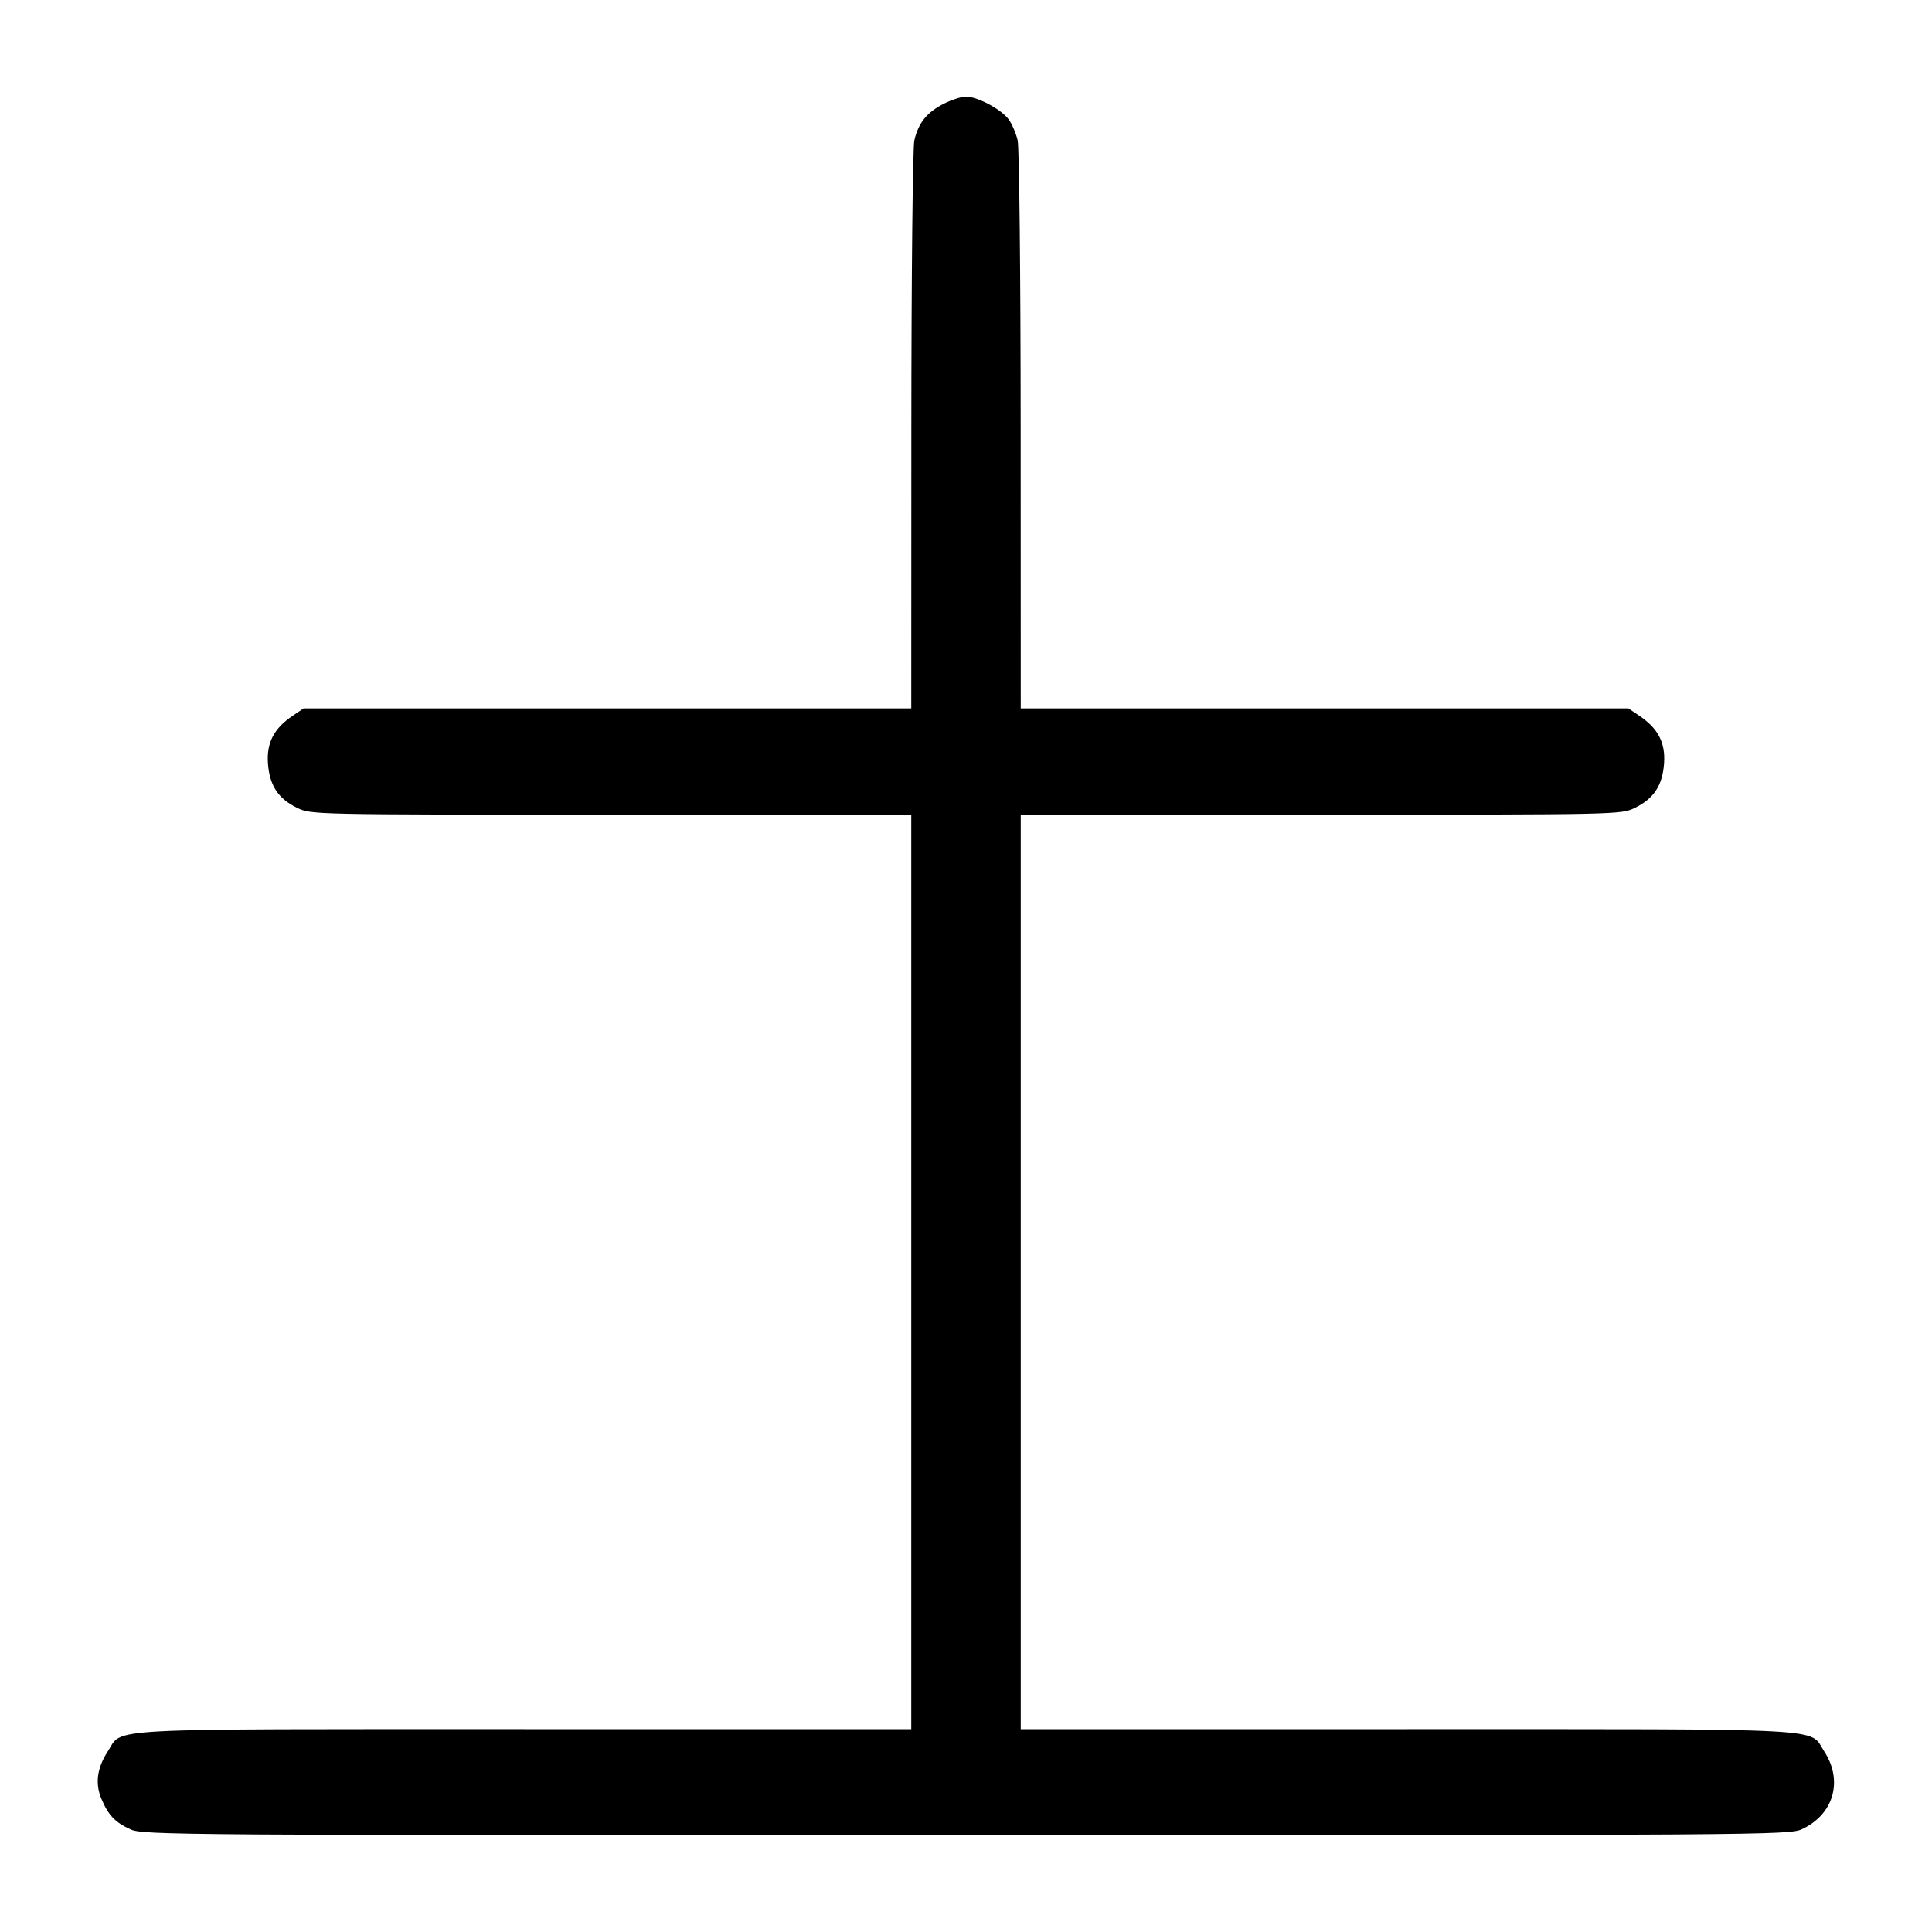
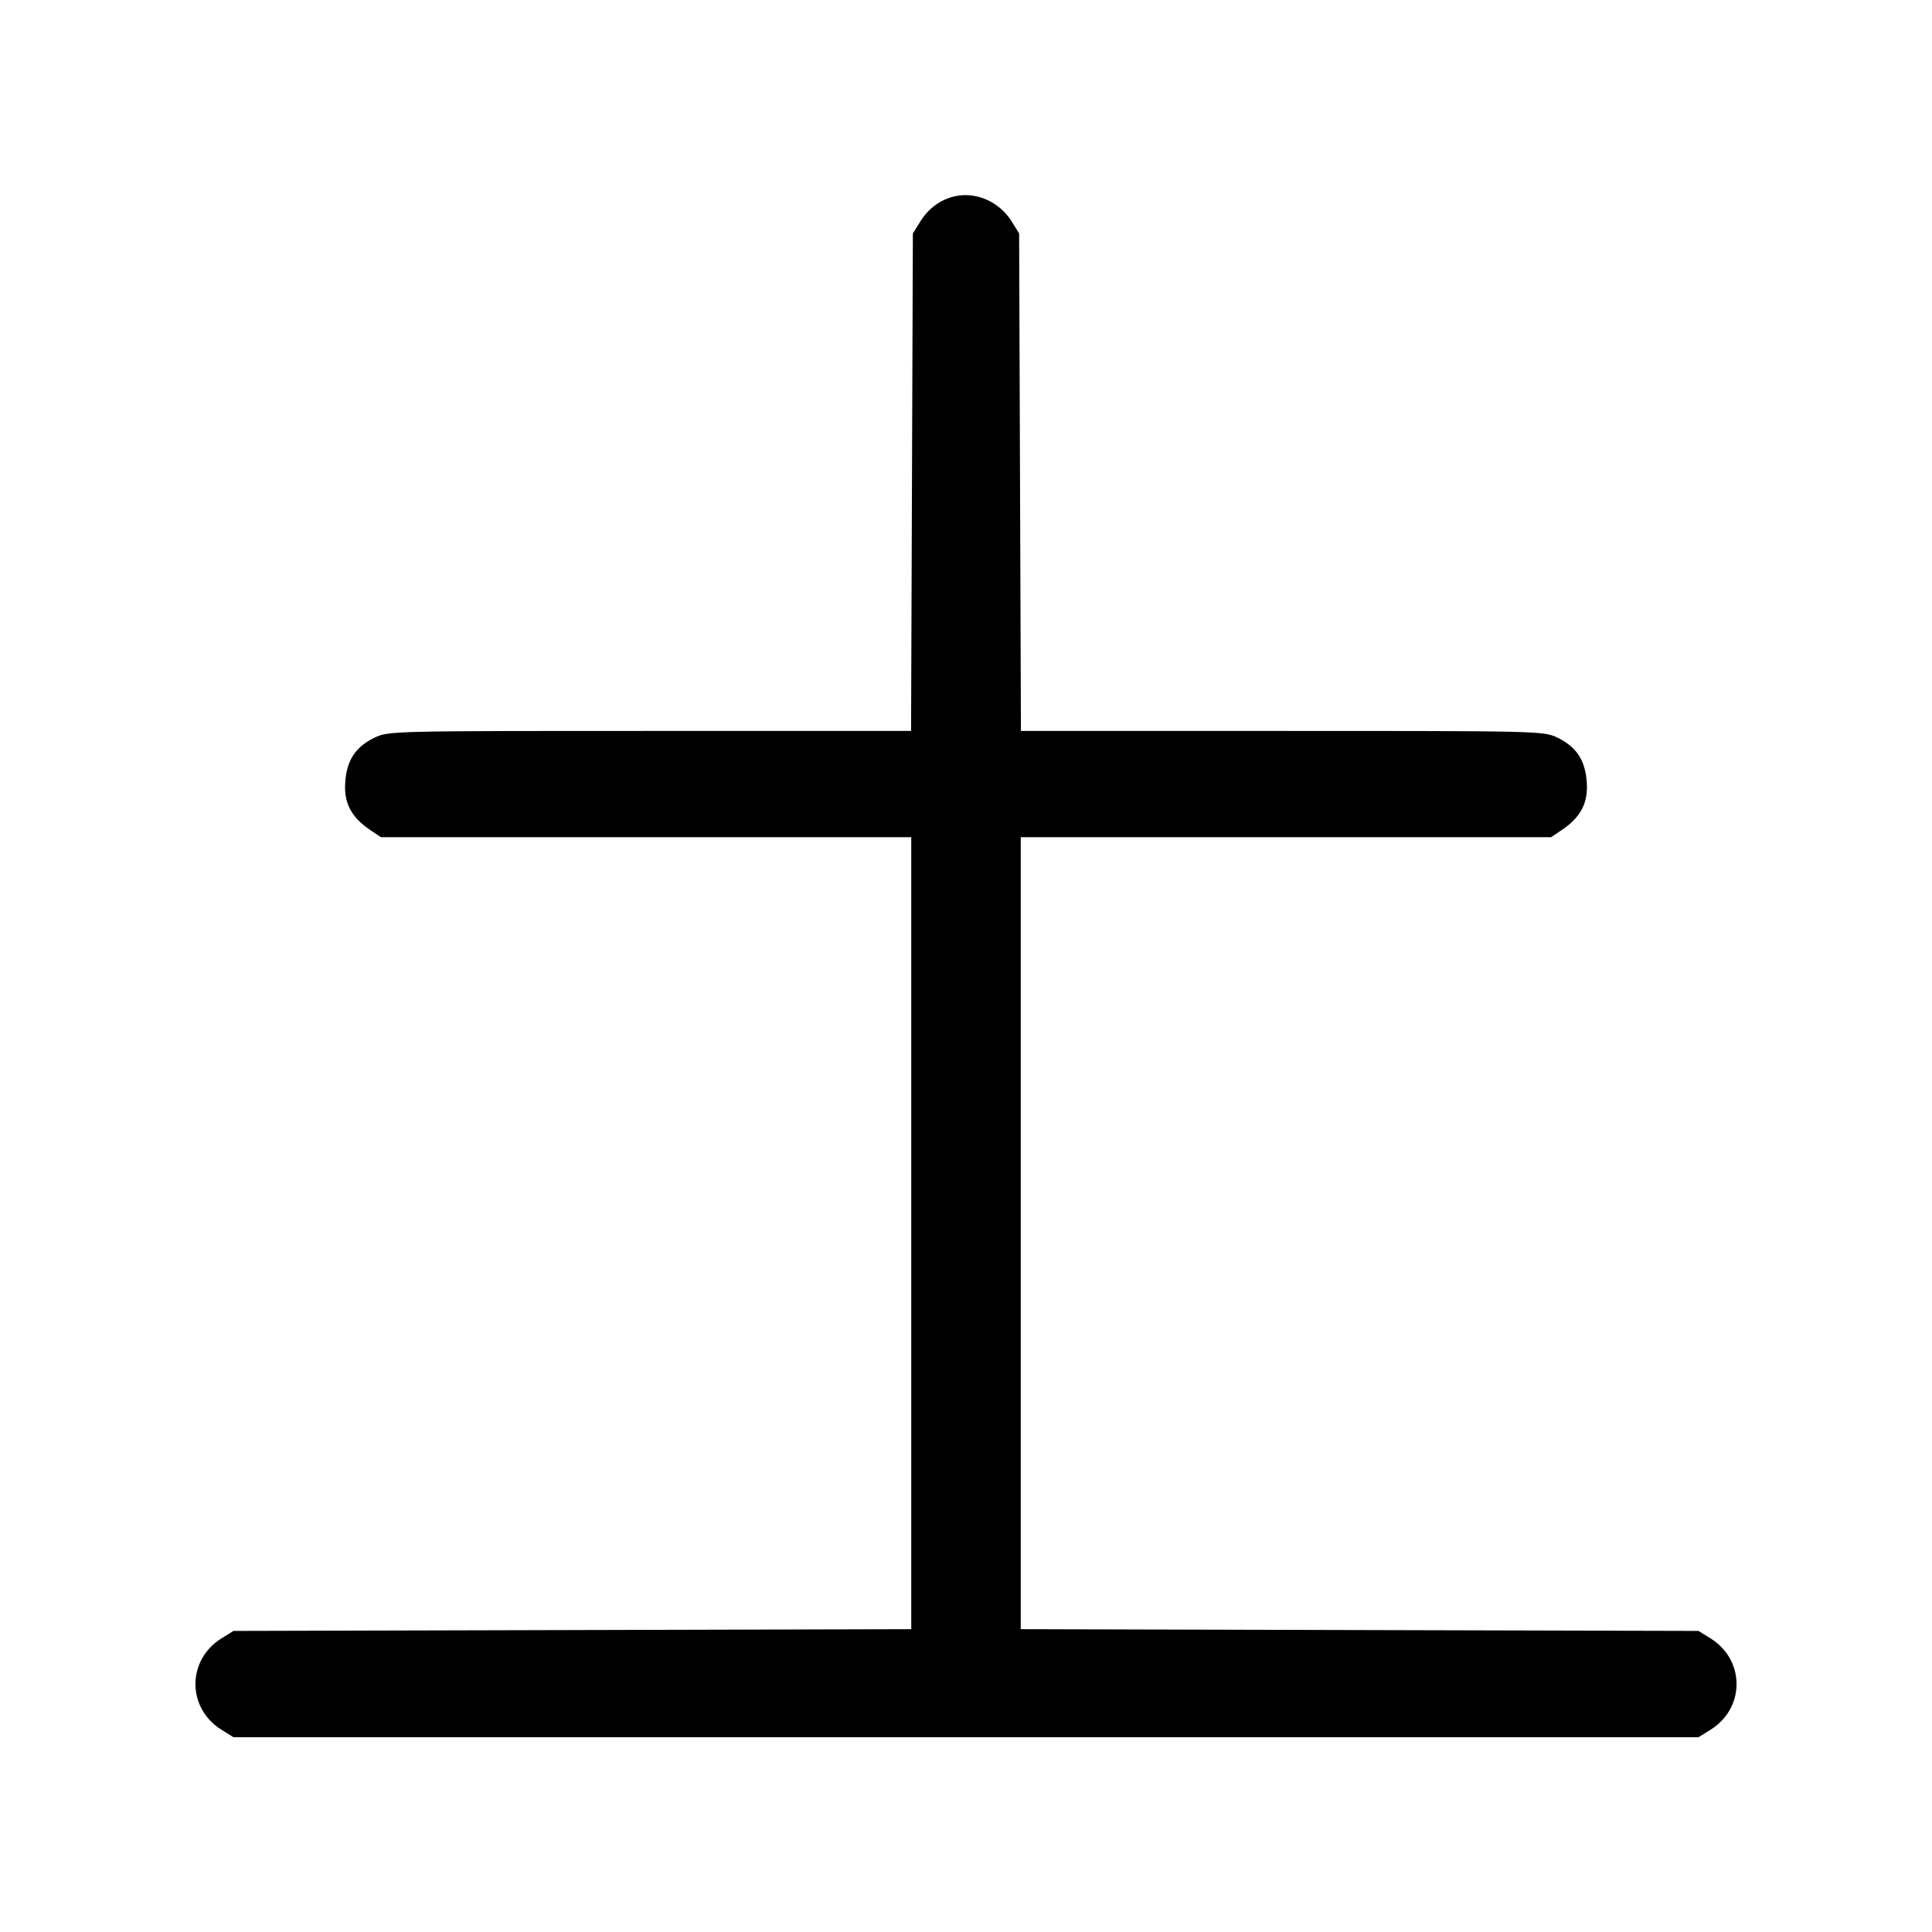
<svg xmlns="http://www.w3.org/2000/svg" width="1000" height="1000" viewBox="0 0 1000 1000" version="1.1" id="svg5">
-   <path d="M488.367 53.750 C 479.723 58.167,475.349 63.634,473.262 72.629 C 472.416 76.279,471.729 142.653,471.706 222.917 L 471.667 366.667 314.413 366.667 L 157.160 366.667 151.536 370.456 C 141.789 377.025,137.939 384.412,138.687 395.109 C 139.486 406.541,144.009 413.416,153.871 418.190 C 160.993 421.638,162.329 421.667,316.360 421.667 L 471.667 421.667 471.667 658.333 L 471.667 895.000 271.502 895.000 C 48.315 895.000,63.843 894.171,55.797 906.510 C 50.273 914.980,49.155 923.085,52.429 930.920 C 56.018 939.510,59.496 943.190,67.500 946.865 C 73.914 949.811,90.309 949.927,500.000 949.927 C 909.691 949.927,926.086 949.811,932.500 946.865 C 949.096 939.245,954.161 921.780,944.203 906.510 C 936.157 894.171,951.685 895.000,728.498 895.000 L 528.333 895.000 528.333 658.333 L 528.333 421.667 683.640 421.667 C 837.671 421.667,839.007 421.638,846.129 418.190 C 855.991 413.416,860.514 406.541,861.313 395.109 C 862.061 384.412,858.211 377.025,848.464 370.456 L 842.840 366.667 685.587 366.667 L 528.333 366.667 528.294 222.917 C 528.271 142.653,527.584 76.279,526.738 72.629 C 525.904 69.033,523.815 64.158,522.096 61.796 C 518.328 56.615,505.936 50.000,500.000 50.000 C 497.638 50.000,492.404 51.688,488.367 53.750 " stroke="none" fill-rule="evenodd" fill="#000000" />
+   <path d="M494.132 101.615 C 486.782 103.281,480.573 107.852,476.279 114.756 L 472.500 120.833 472.034 249.583 L 471.568 378.333 336.310 378.333 C 202.604 378.333,200.970 378.373,193.871 381.810 C 184.009 386.584,179.486 393.459,178.687 404.891 C 177.939 415.588,181.789 422.975,191.536 429.544 L 197.160 433.333 334.413 433.333 L 471.667 433.333 471.667 638.296 L 471.667 843.259 296.250 843.713 L 120.833 844.167 114.667 848.001 C 96.660 859.198,96.660 884.135,114.667 895.333 L 120.833 899.167 500.000 899.167 L 879.167 899.167 885.333 895.333 C 903.340 884.135,903.340 859.198,885.333 848.001 L 879.167 844.167 703.750 843.713 L 528.333 843.259 528.333 638.296 L 528.333 433.333 665.587 433.333 L 802.840 433.333 808.464 429.544 C 818.211 422.975,822.061 415.588,821.313 404.891 C 820.514 393.459,815.991 386.584,806.129 381.810 C 799.030 378.373,797.396 378.333,663.690 378.333 L 528.432 378.333 527.966 249.583 L 527.500 120.833 523.666 114.667 C 517.289 104.412,505.254 99.093,494.132 101.615 " stroke="none" fill-rule="evenodd" fill="#000000" />
</svg>
